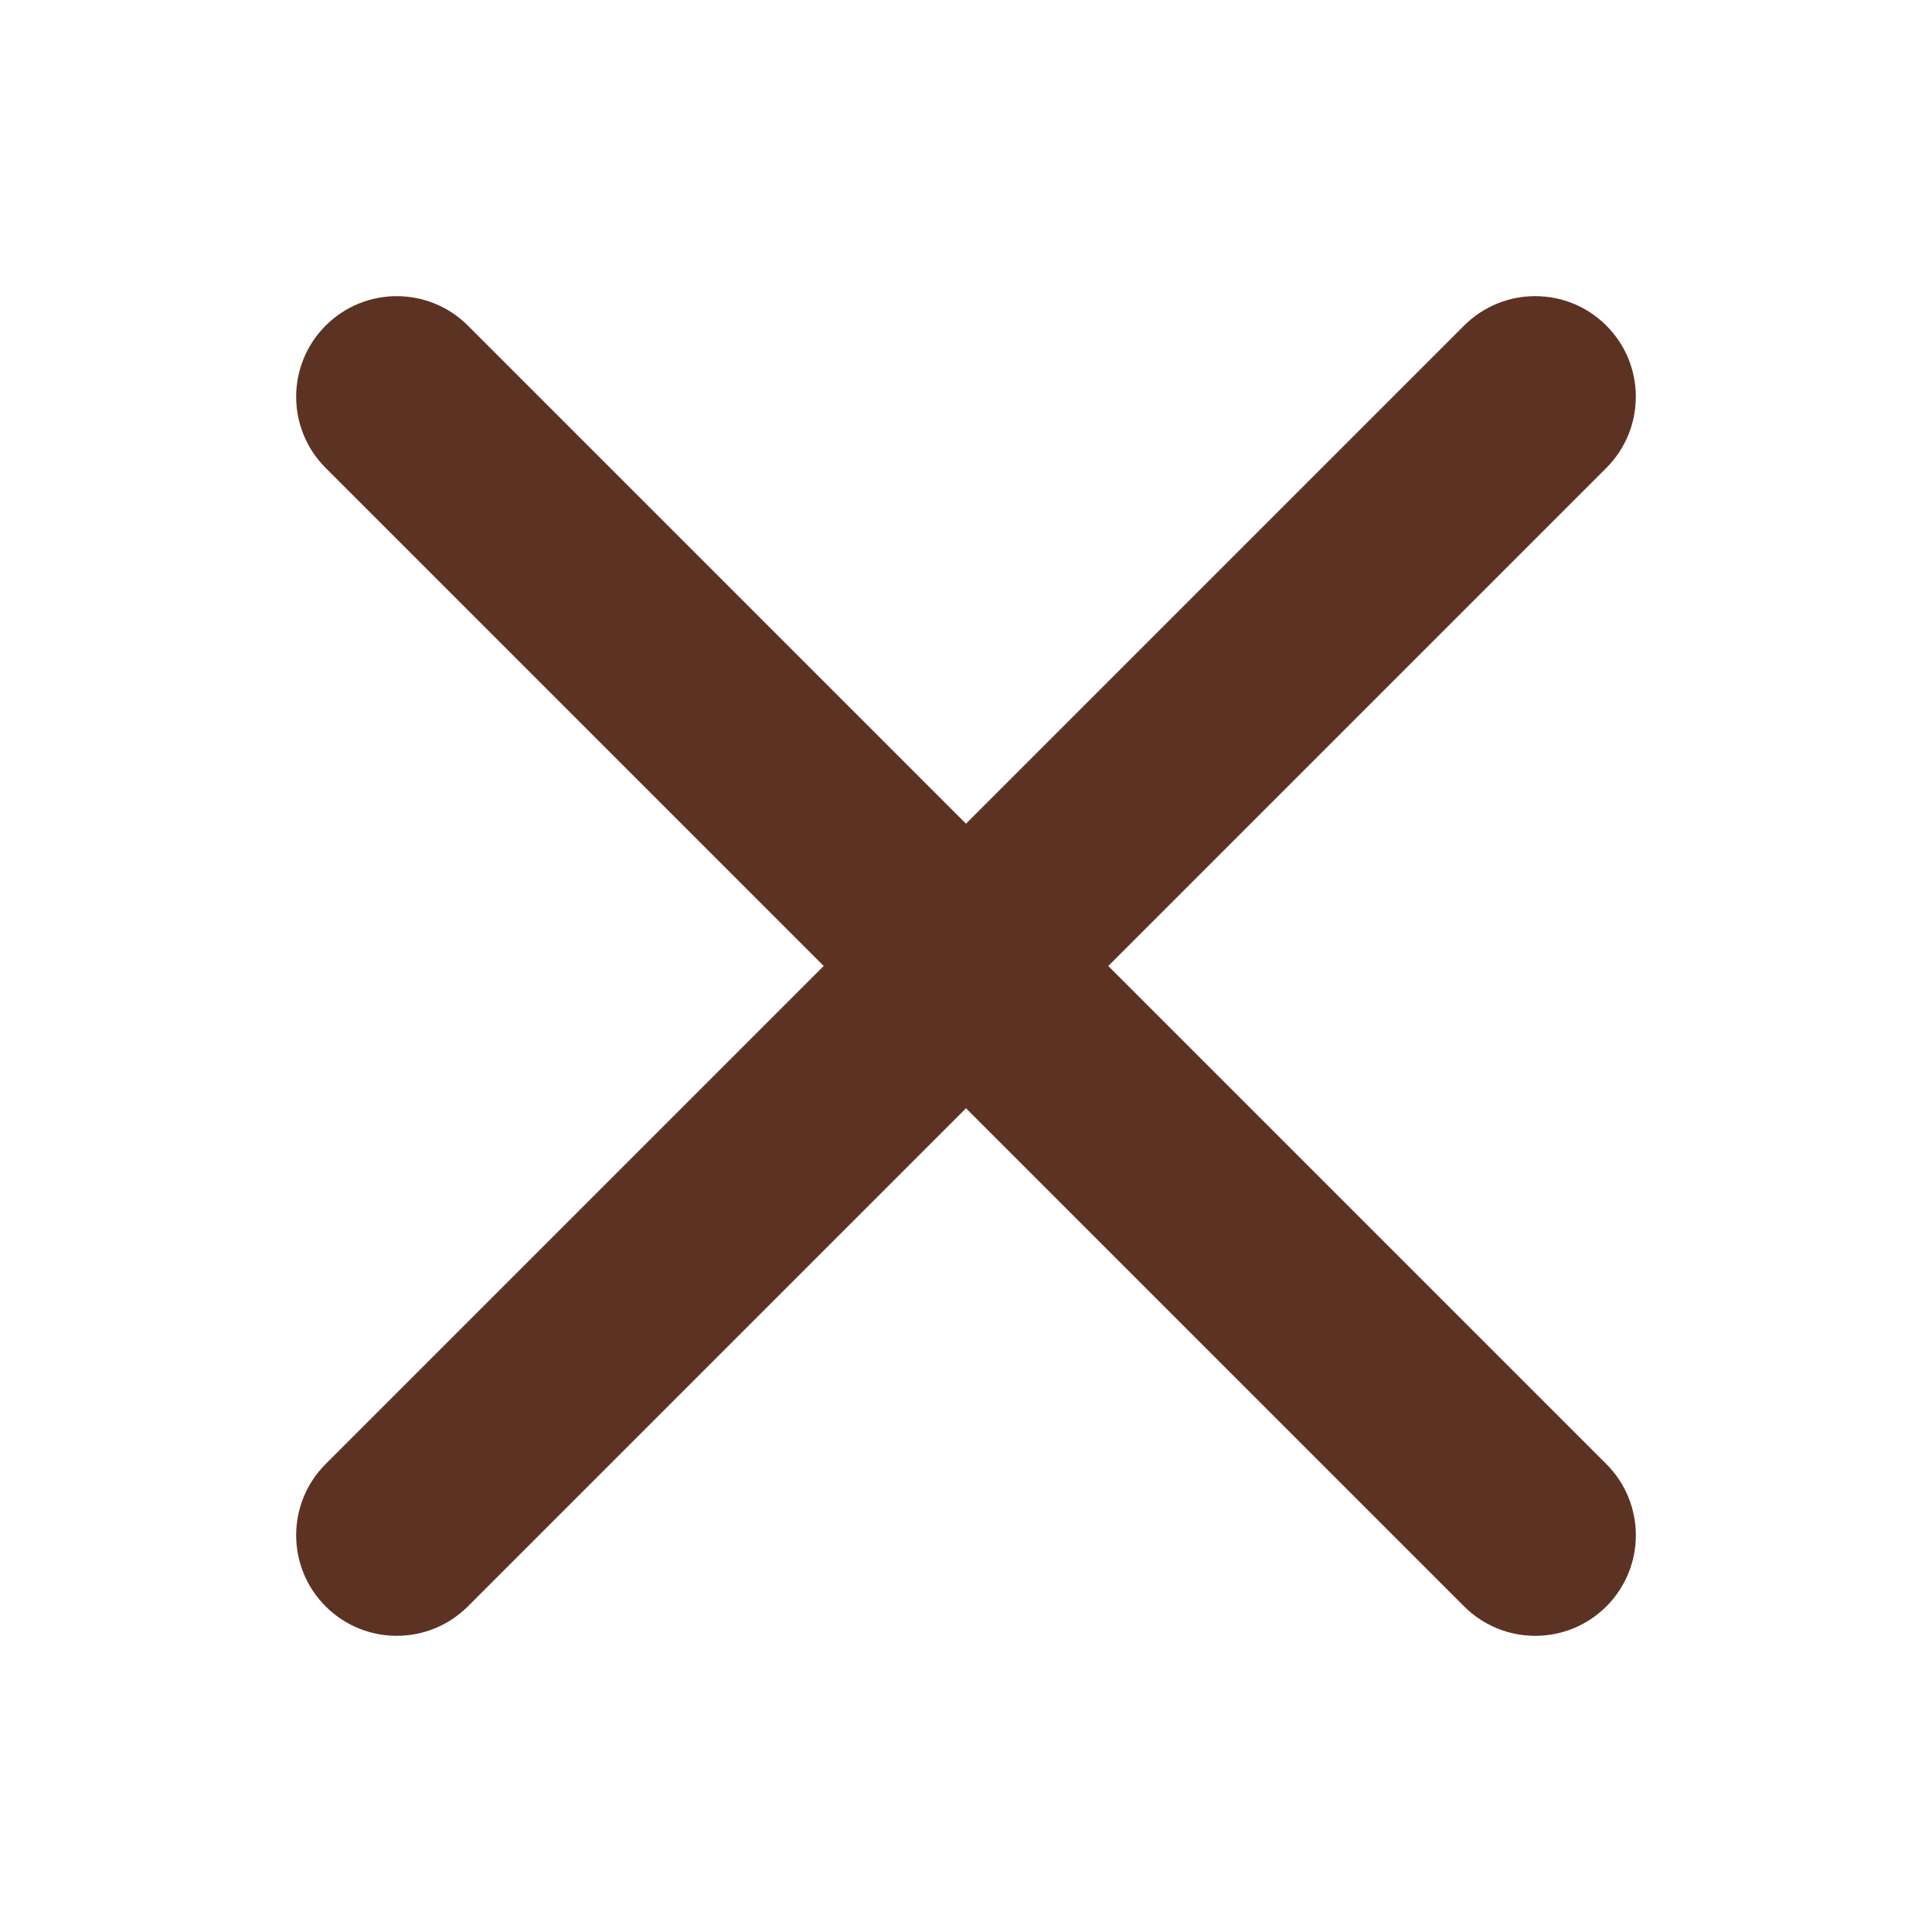
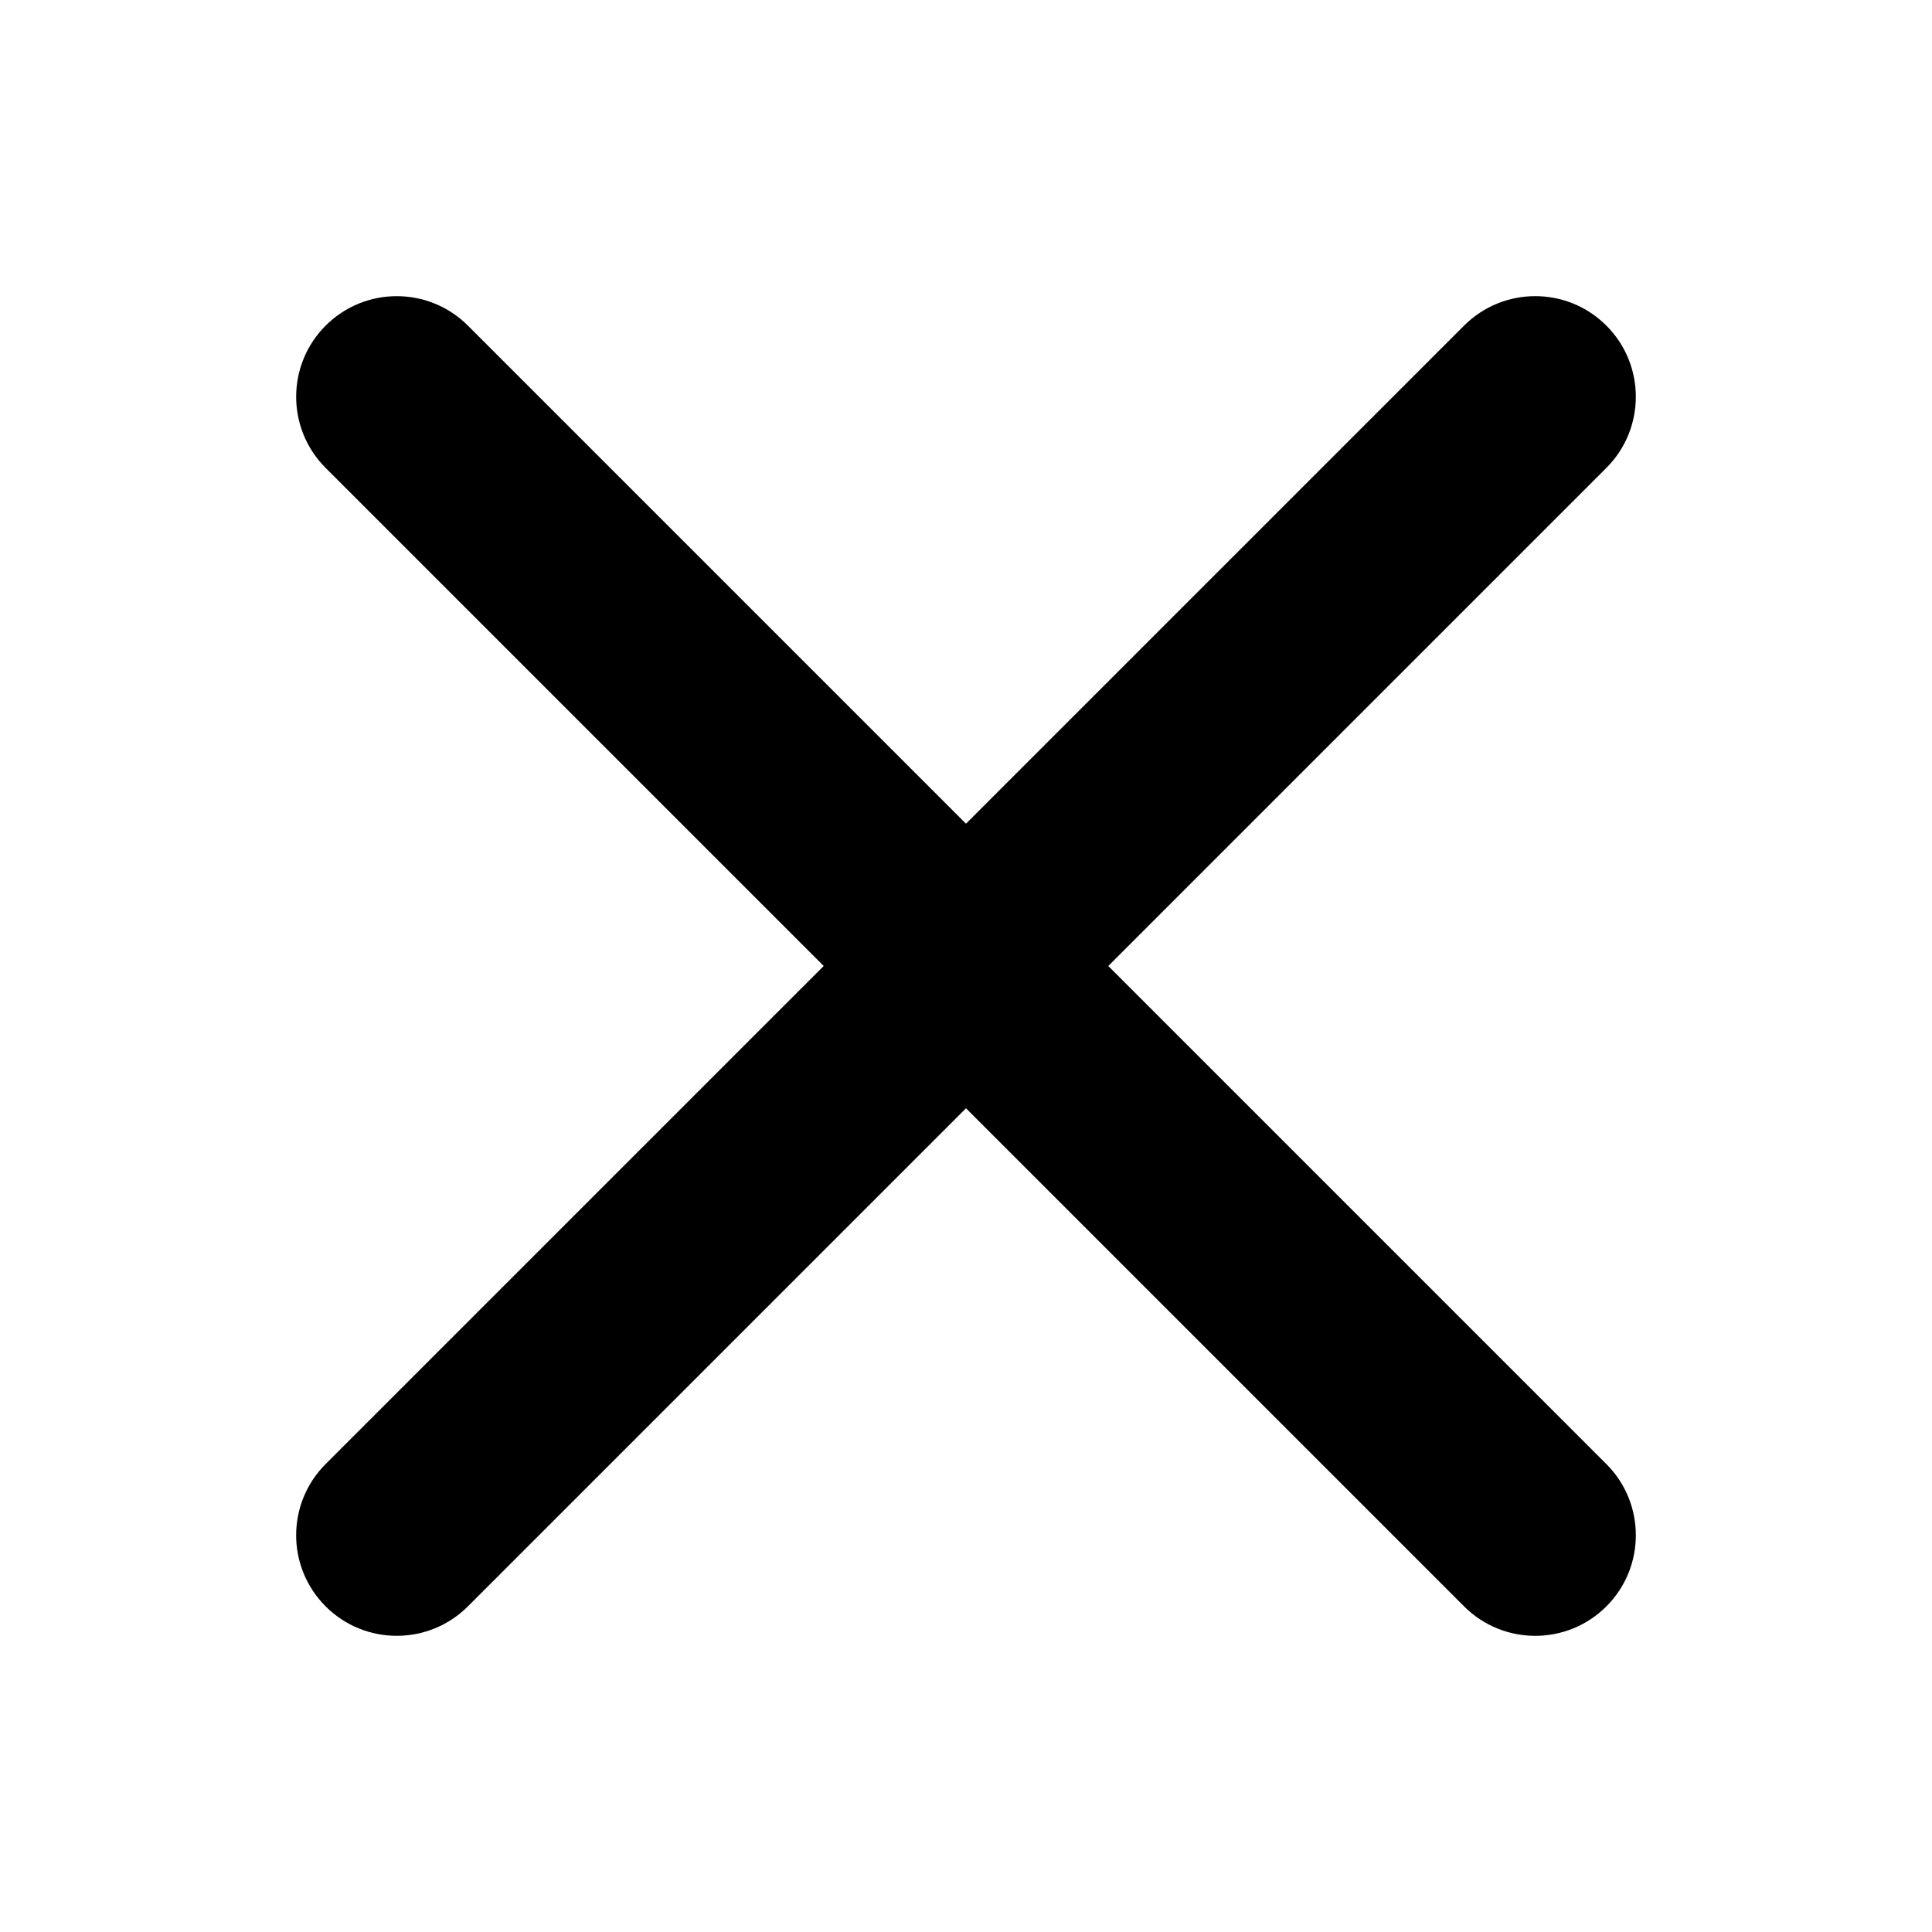
<svg xmlns="http://www.w3.org/2000/svg" width="32" height="32" viewBox="0 0 32 32" fill="none">
-   <rect x="4.215" y="25.428" width="30" height="3.333" rx="1.667" transform="rotate(-45 4.21488 25.4281)" fill="#5C3323" />
-   <rect x="6.572" y="4.215" width="30" height="3.333" rx="1.667" transform="rotate(45 6.5719 4.21488)" fill="#5C3323" />
+   <rect x="4.215" y="25.428" width="30" height="3.333" rx="1.667" transform="rotate(-45 4.21488 25.4281)" fill="currentColor" />
+   <rect x="6.572" y="4.215" width="30" height="3.333" rx="1.667" transform="rotate(45 6.5719 4.21488)" fill="currentColor" />
</svg>
